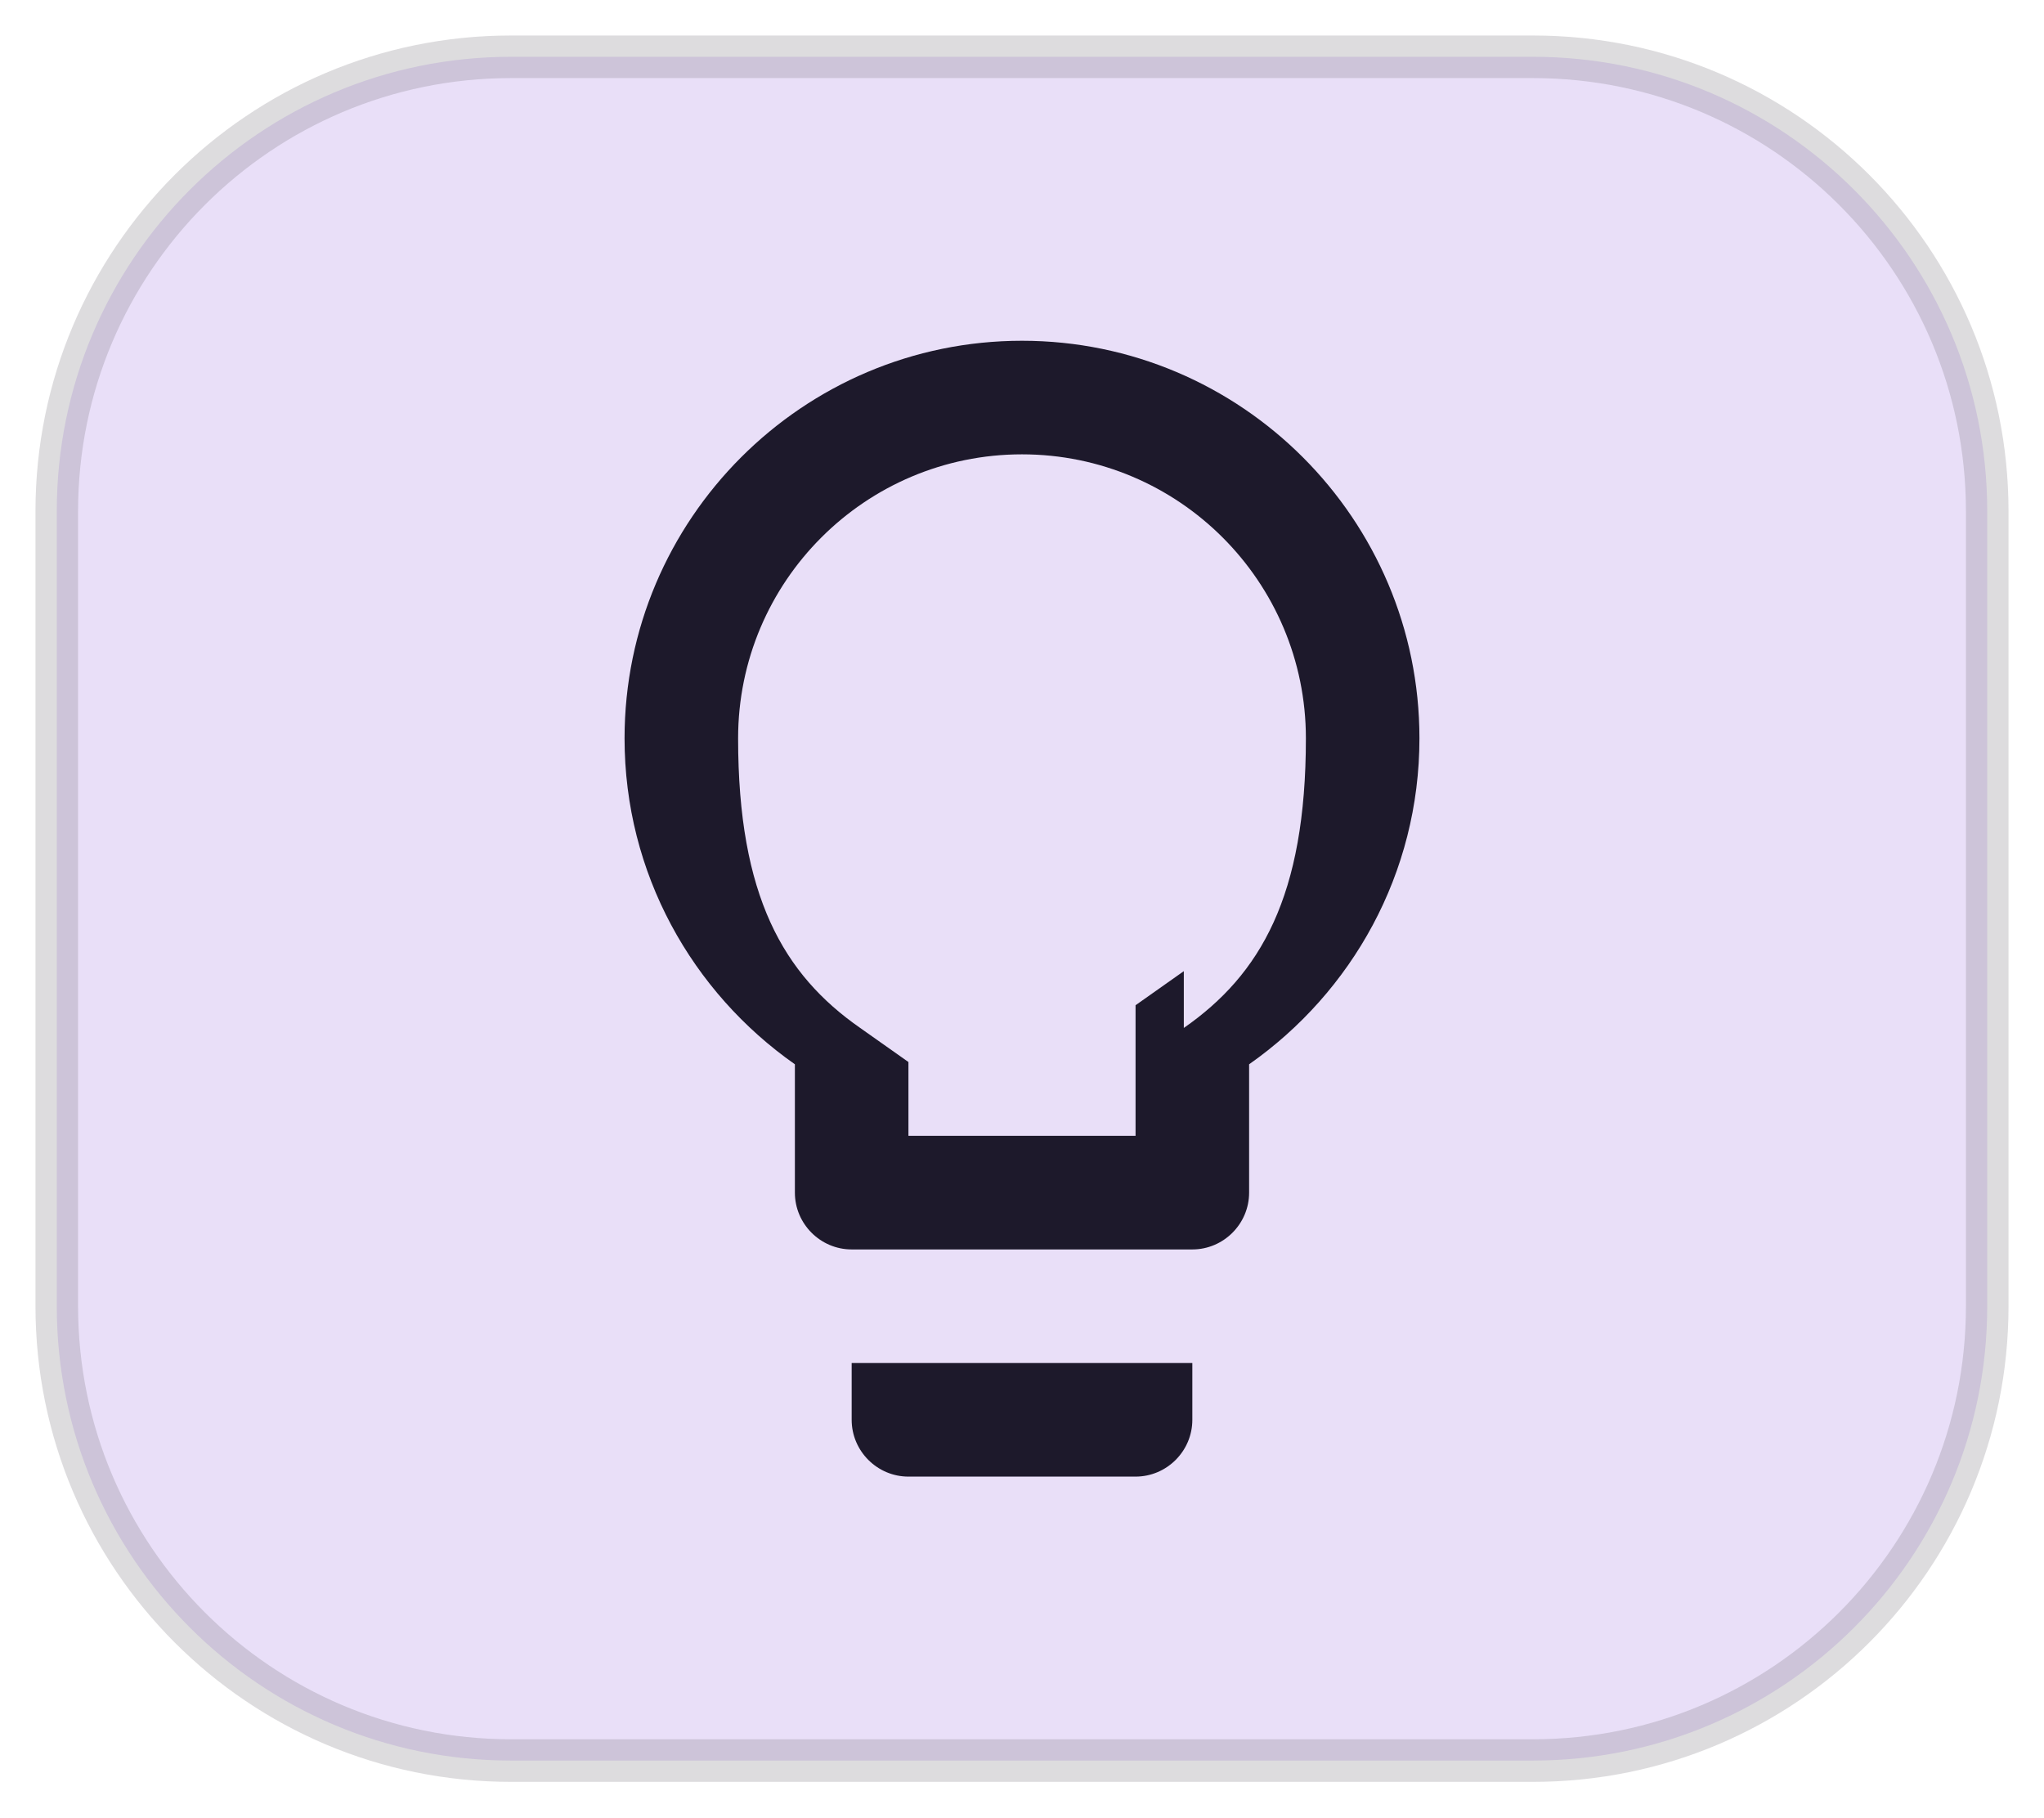
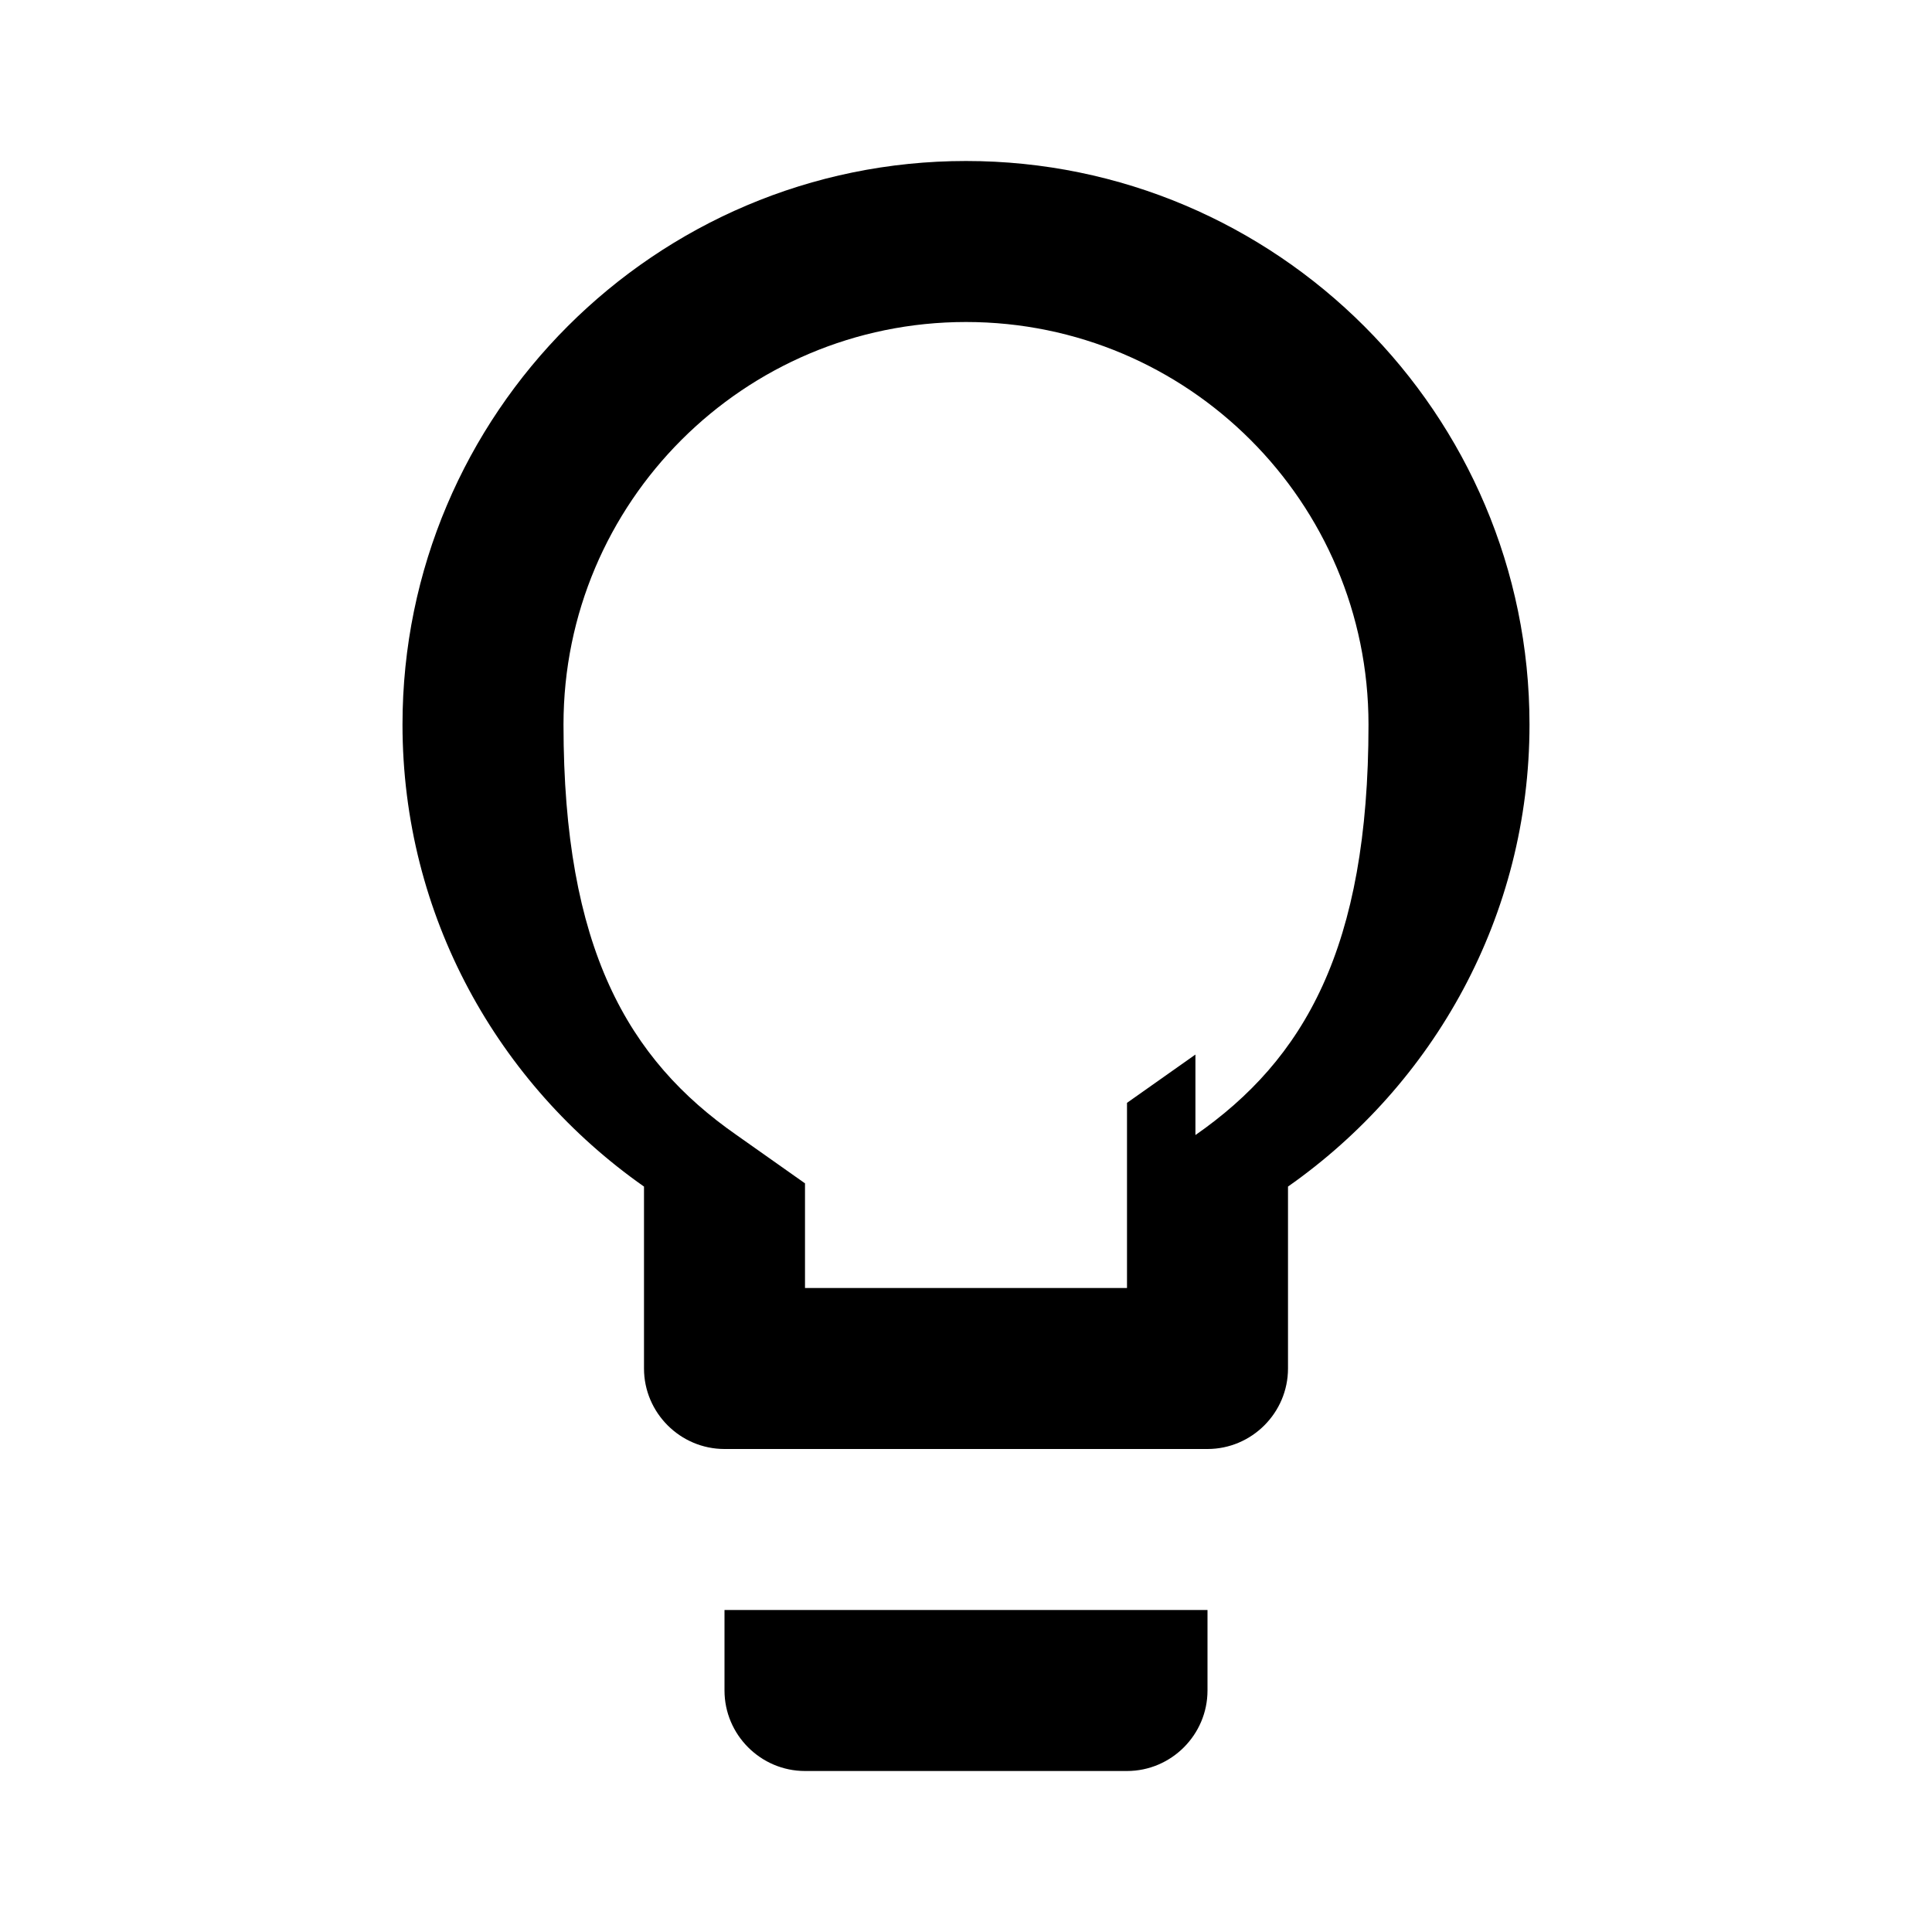
- <svg xmlns="http://www.w3.org/2000/svg" width="36" height="32" viewBox="0 0 36 32">
-   <rect x="1" y="1" width="34" height="30" rx="8" ry="8" fill="#E8DEF8" fill-opacity="0.95" stroke="#79747E" stroke-opacity="0.25" stroke-width="0.75" />
-   <g transform="translate(6, 4)">
-     <path fill="#1D192B" d="M9 21c0 .55.45 1 1 1h4c.55 0 1-.45 1-1v-1H9v1zm3-19C8.14 2 5 5.14 5 9c0 2.38 1.19 4.47 3 5.74V17c0 .55.45 1 1 1h6c.55 0 1-.45 1-1v-2.26c1.81-1.27 3-3.36 3-5.74 0-3.86-3.14-7-7-7zm2.85 11.1l-.85.6V16h-4v-1.3l-.85-.6C7.8 13.16 7 11.78 7 9c0-2.76 2.24-5 5-5s5 2.24 5 5c0 2.78-.8 4.16-2.15 5.1z" />
-   </g>
+ <svg xmlns="http://www.w3.org/2000/svg" width="24" height="24" viewBox="0 0 24 24">
+   <path fill="#000000" d="M9 21c0 .55.45 1 1 1h4c.55 0 1-.45 1-1v-1H9v1zm3-19C8.14 2 5 5.14 5 9c0 2.38 1.19 4.47 3 5.74V17c0 .55.45 1 1 1h6c.55 0 1-.45 1-1v-2.26c1.81-1.27 3-3.36 3-5.74 0-3.86-3.14-7-7-7zm2.85 11.1l-.85.6V16h-4v-1.3l-.85-.6C7.8 13.16 7 11.78 7 9c0-2.76 2.24-5 5-5s5 2.24 5 5c0 2.78-.8 4.16-2.15 5.1z" />
</svg>
